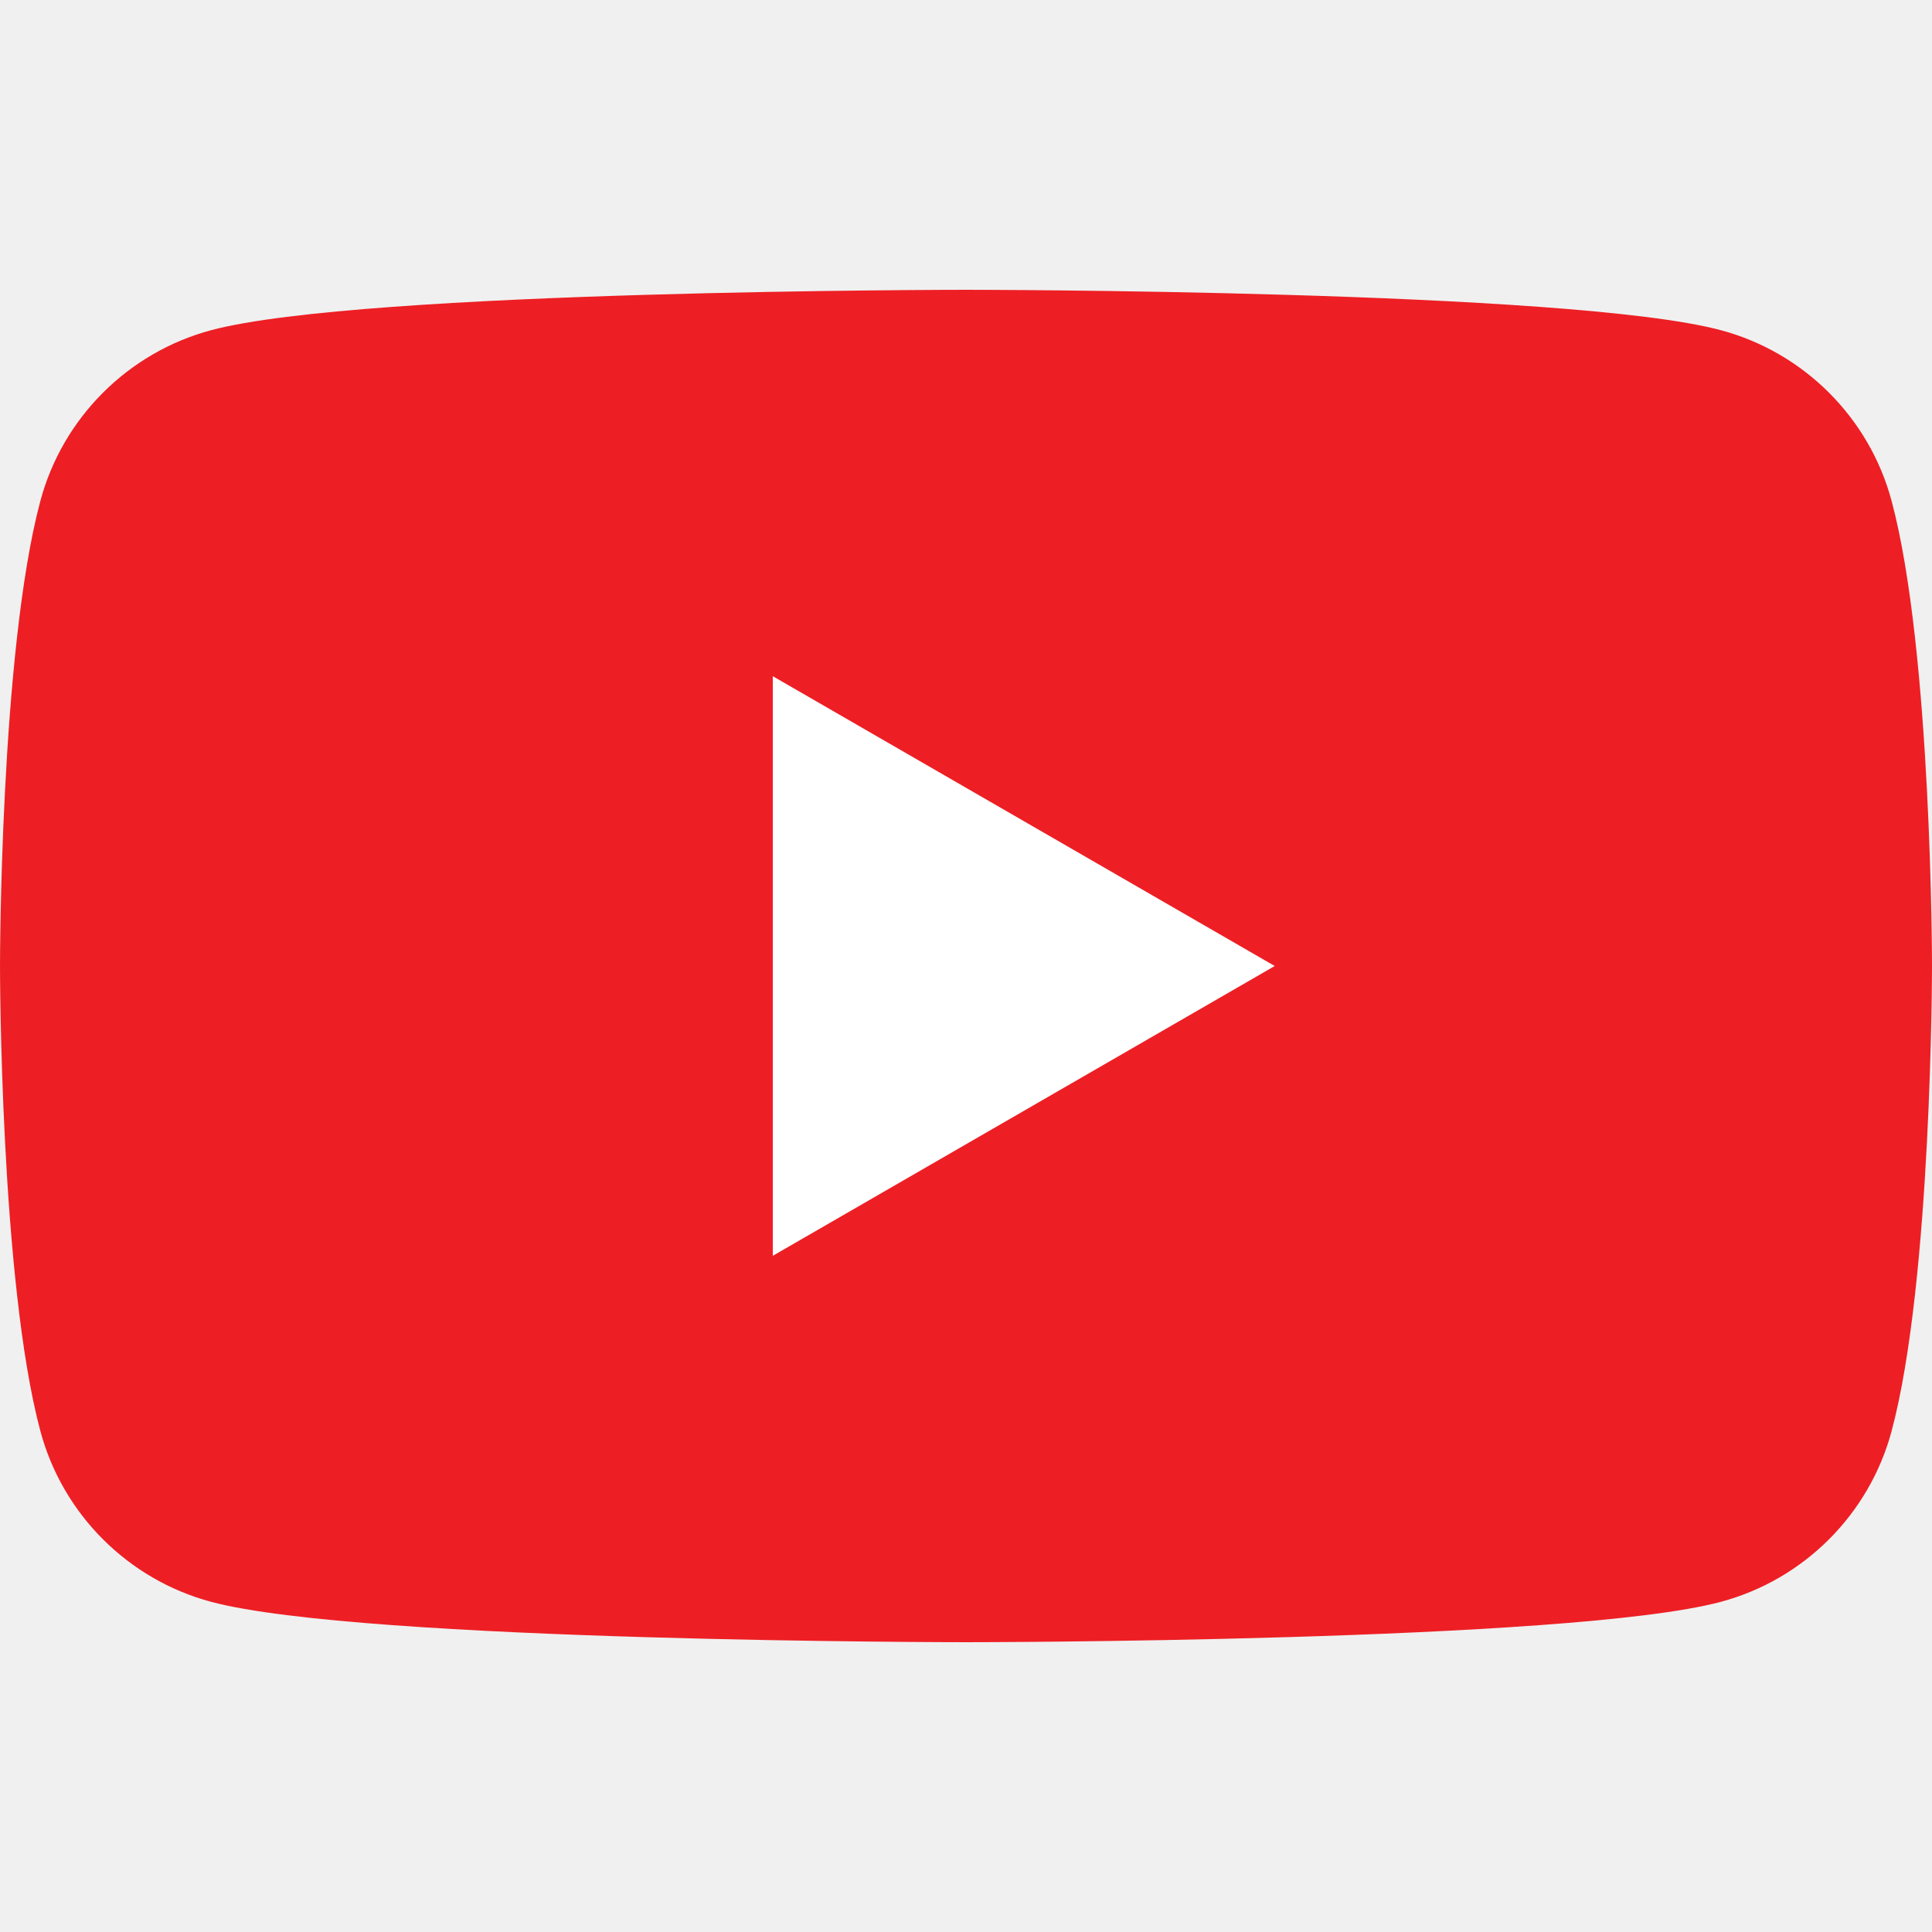
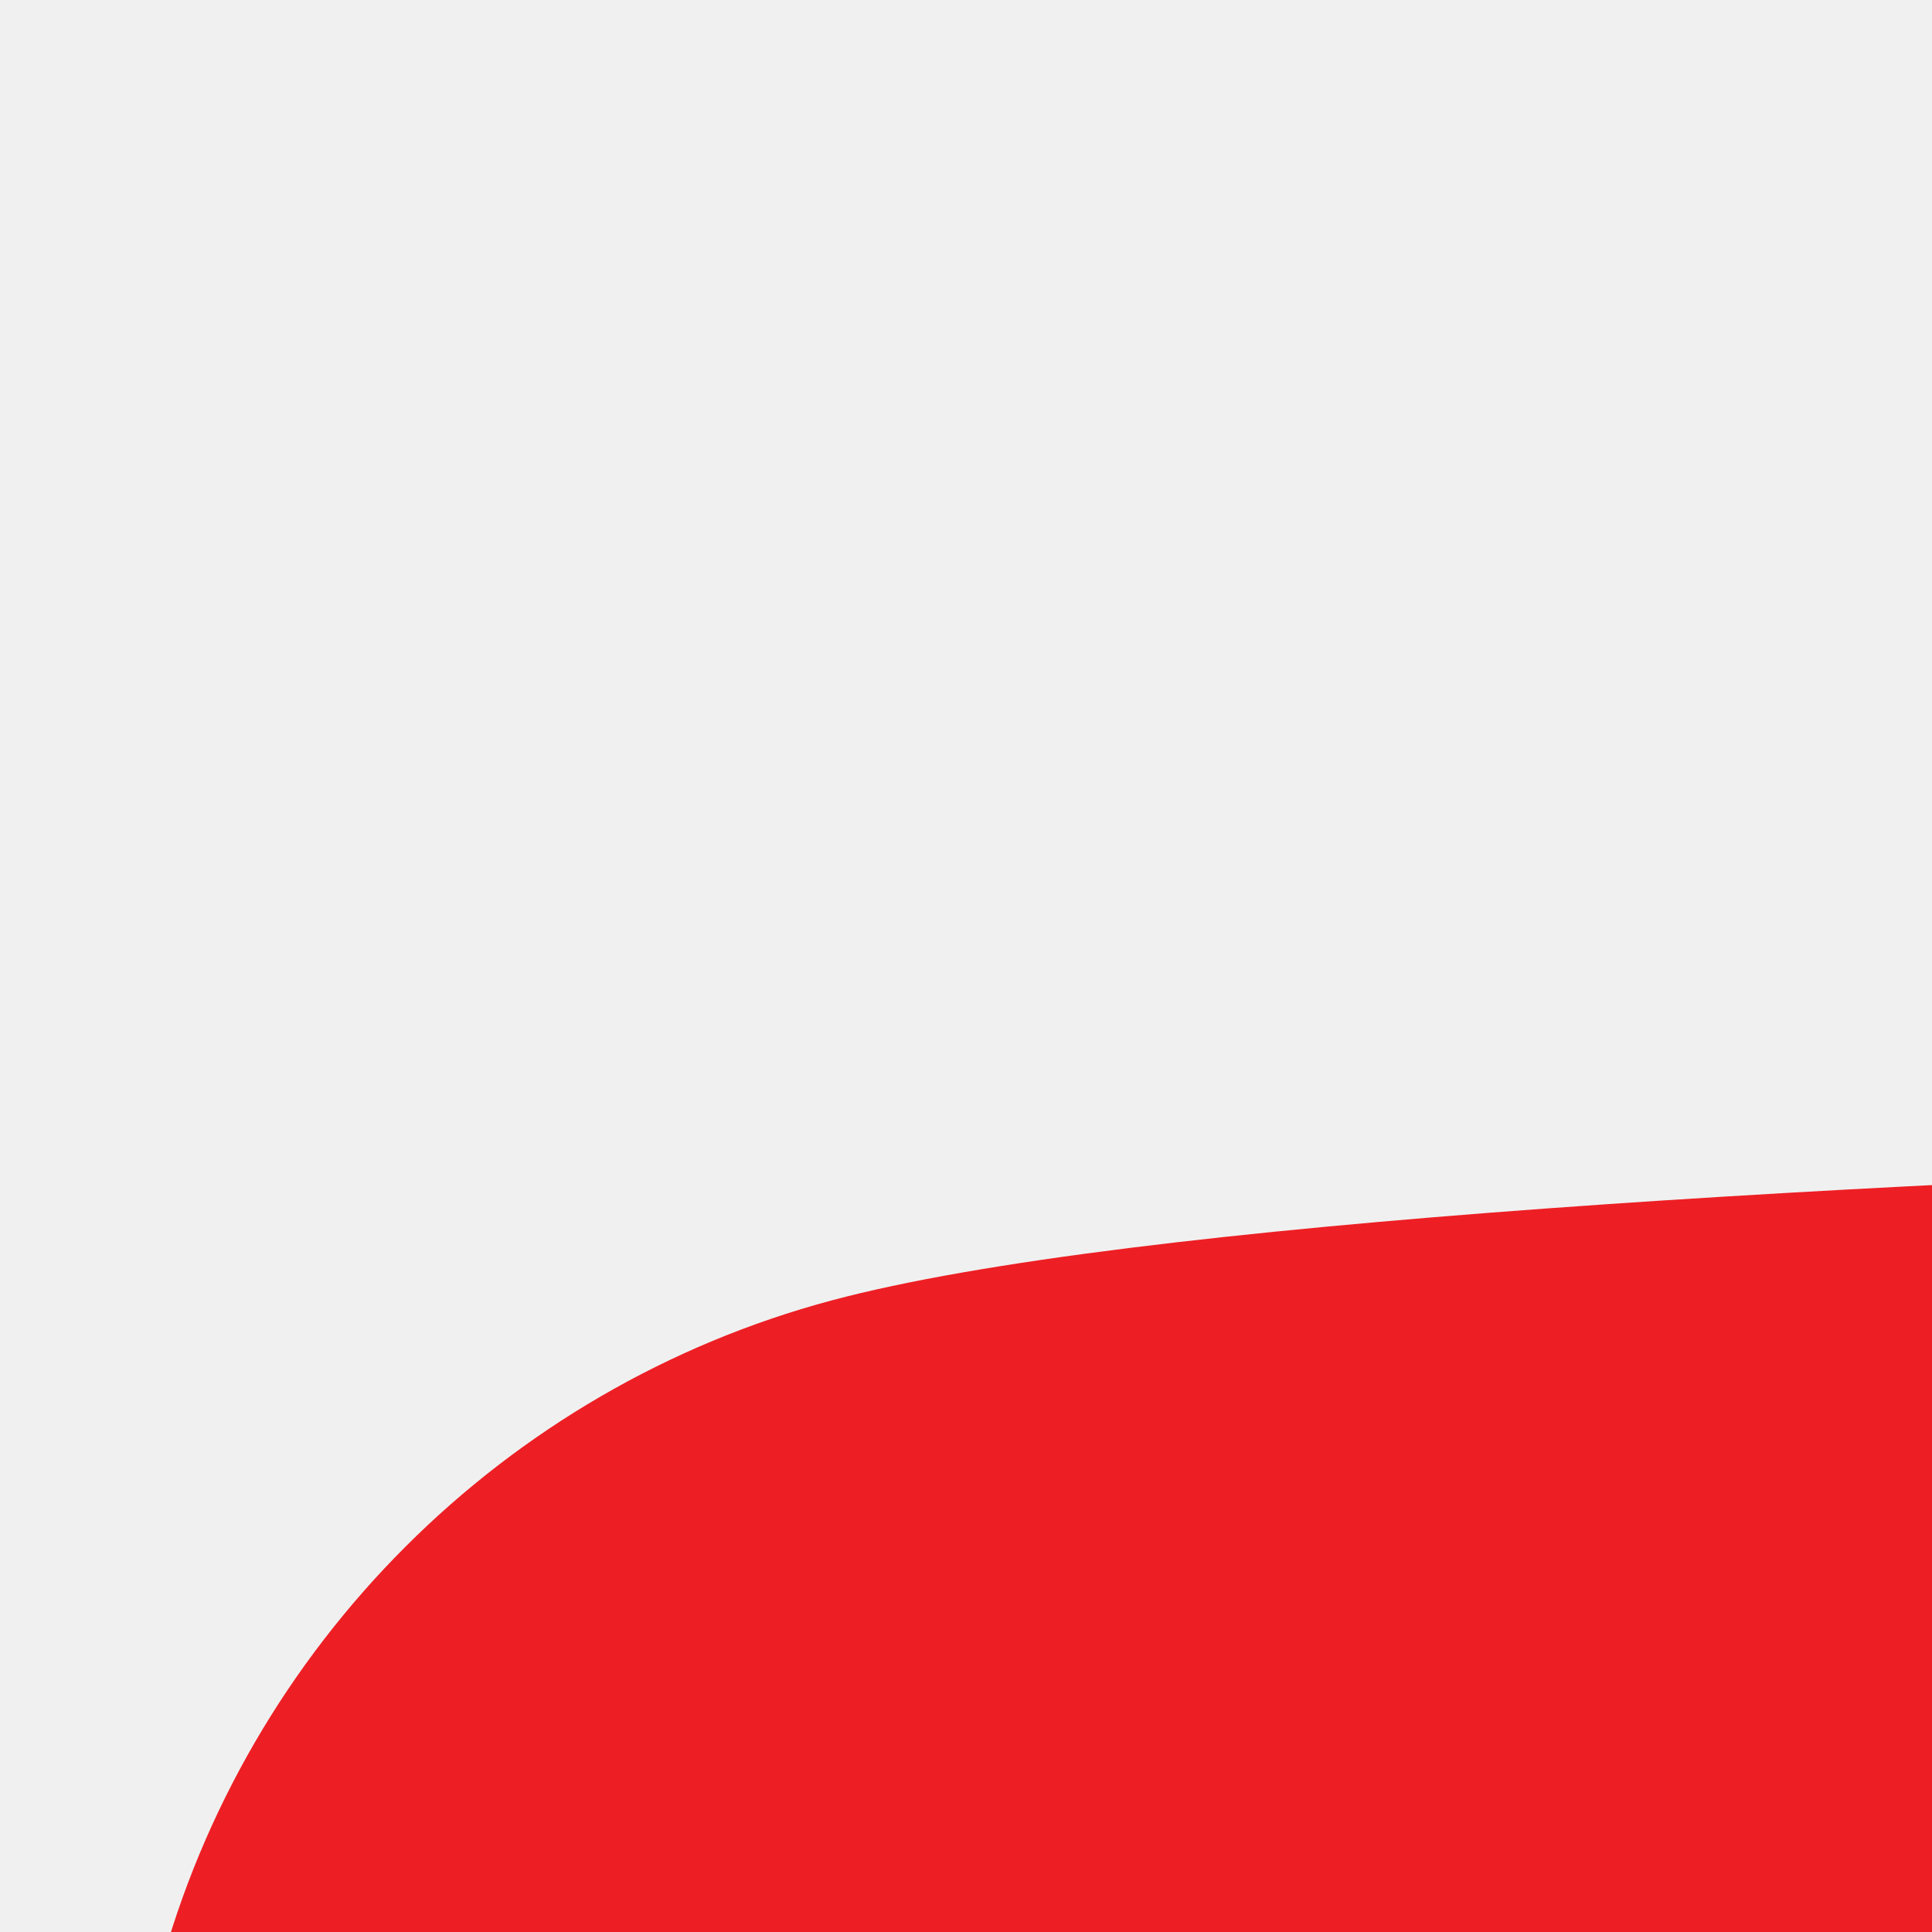
- <svg xmlns="http://www.w3.org/2000/svg" height="100%" style="fill-rule:evenodd;clip-rule:evenodd;stroke-linejoin:round;stroke-miterlimit:2;" version="1.1" viewBox="0 0 512 512" width="100%" xml:space="preserve">
+ <svg xmlns="http://www.w3.org/2000/svg" height="130px" style="fill-rule:evenodd;clip-rule:evenodd;stroke-linejoin:round;stroke-miterlimit:2;" version="1.1" viewBox="0 0 130 130" width="130px" xml:space="preserve">
  <g>
    <path d="M501.299,132.766c-5.888,-22.03 -23.234,-39.377 -45.264,-45.264c-39.932,-10.701 -200.037,-10.701 -200.037,-10.701c0,0 -160.105,0 -200.038,10.701c-22.025,5.887 -39.376,23.234 -45.264,45.264c-10.696,39.928 -10.696,123.236 -10.696,123.236c0,0 0,83.308 10.696,123.232c5.888,22.03 23.239,39.381 45.264,45.268c39.933,10.697 200.038,10.697 200.038,10.697c0,0 160.105,0 200.037,-10.697c22.03,-5.887 39.376,-23.238 45.264,-45.268c10.701,-39.924 10.701,-123.232 10.701,-123.232c0,0 0,-83.308 -10.701,-123.236Z" style="fill:#ed1f24;fill-rule:nonzero;" />
    <path d="M204.796,332.803l133.018,-76.801l-133.018,-76.801l0,153.602Z" style="fill:#fff;fill-rule:nonzero;" />
  </g>
</svg>
